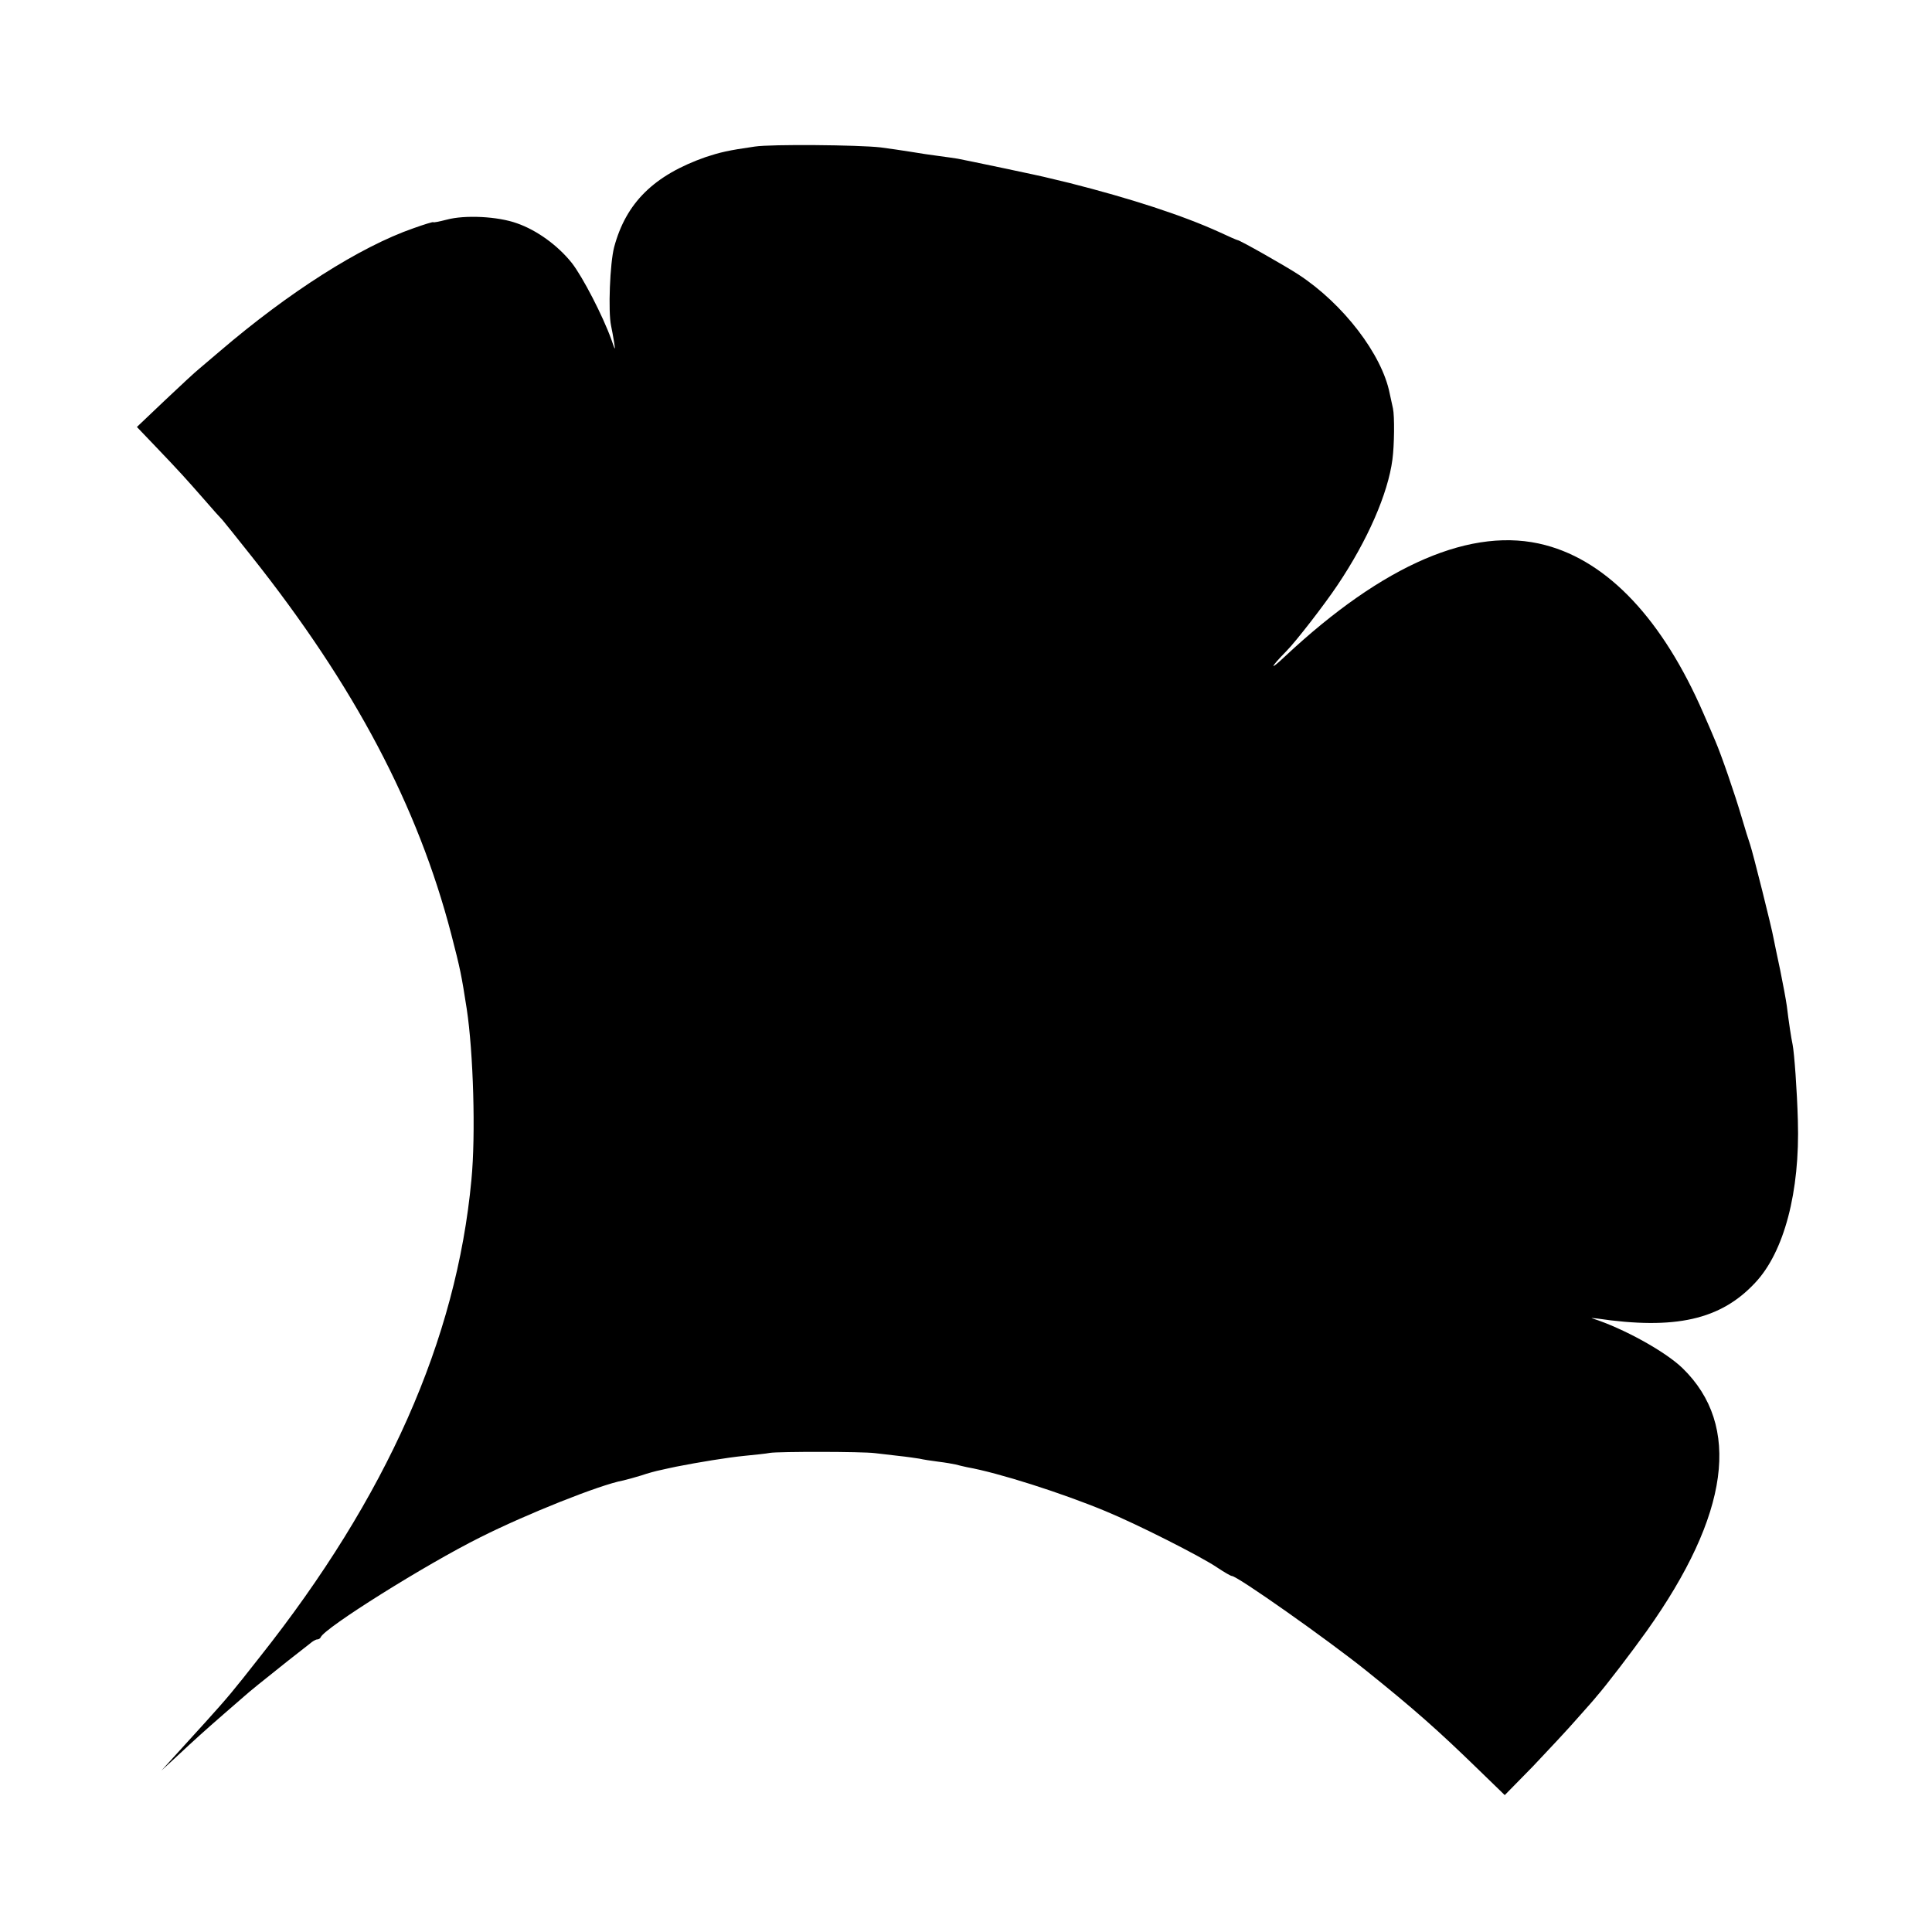
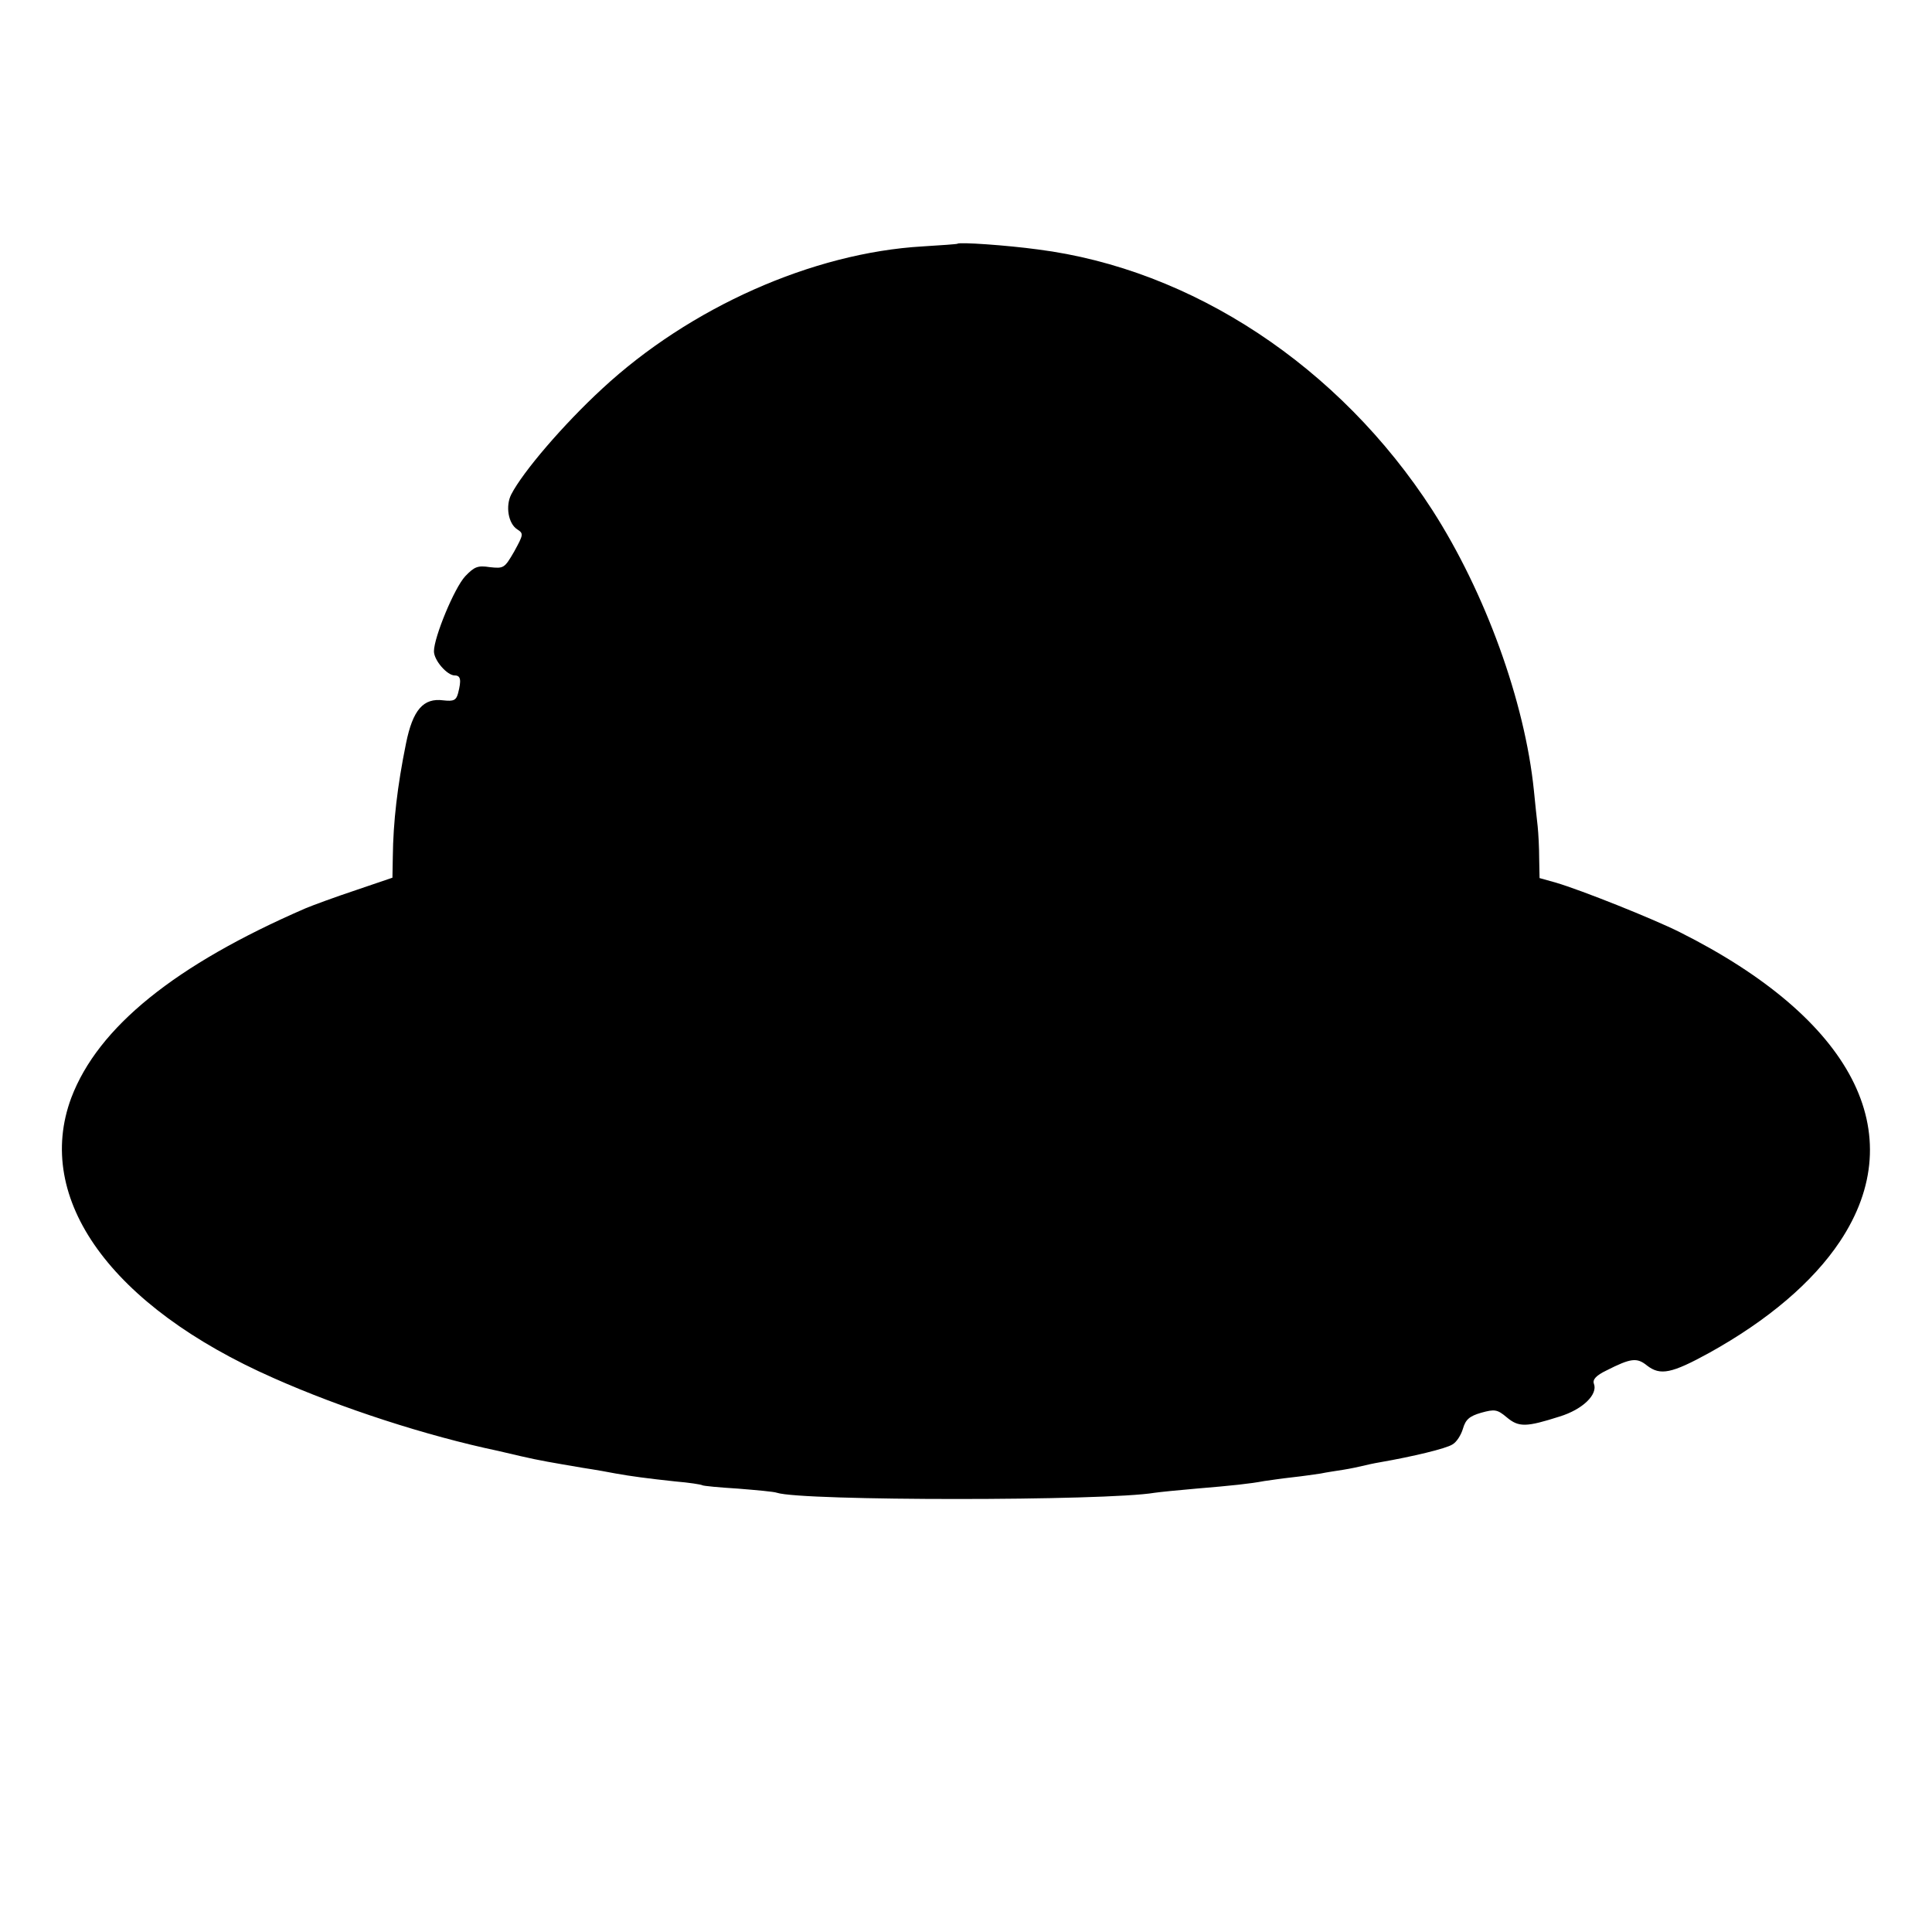
- <svg xmlns="http://www.w3.org/2000/svg" version="1.0" width="700pt" height="700pt" viewBox="0 0 700 700" preserveAspectRatio="xMidYMid meet">
-   <g transform="translate(0,700) scale(0.1,-0.1)" fill="#000000" stroke="none">
-     <path d="M2735 6469 c-98 -14 -126 -21 -178 -38 -188 -66 -289 -166 -332 -327 -15 -58 -22 -232 -11 -284 3 -14 8 -41 11 -60 5 -32 4 -31 -10 10 -31 86 -104 227 -143 277 -51 64 -127 119 -199 144 -69 25 -189 31 -255 13 -27 -7 -48 -11 -48 -9 0 2 -33 -8 -72 -22 -193 -67 -452 -232 -702 -446 -27 -23 -60 -51 -73 -62 -14 -11 -70 -63 -126 -116 l-101 -96 66 -69 c90 -94 114 -121 178 -194 30 -35 60 -68 66 -74 5 -6 53 -65 105 -131 374 -471 603 -905 724 -1370 33 -127 37 -148 56 -270 24 -157 33 -457 17 -620 -54 -579 -307 -1149 -767 -1729 -98 -125 -114 -144 -196 -235 -54 -59 -60 -66 -120 -132 l-40 -44 50 46 c76 71 104 96 175 158 36 31 70 61 76 66 14 13 72 60 154 125 36 28 73 57 83 65 9 8 21 15 26 15 5 0 11 3 13 8 14 34 381 264 578 362 167 84 435 191 518 206 13 3 42 11 65 18 23 8 56 17 72 20 17 4 41 9 55 12 81 16 185 33 245 39 39 4 81 8 95 11 32 5 334 5 380 -1 19 -2 58 -7 86 -10 29 -3 62 -8 75 -10 13 -3 44 -8 69 -11 25 -3 53 -8 62 -10 10 -3 29 -7 42 -10 113 -20 342 -93 501 -159 112 -46 346 -164 406 -205 24 -16 48 -30 52 -30 20 0 346 -230 487 -343 173 -139 259 -215 403 -355 l99 -96 102 104 c55 58 128 136 161 174 33 37 65 73 70 80 32 36 129 163 181 236 301 423 344 745 130 953 -63 61 -216 145 -326 180 -8 2 -1 2 15 0 284 -42 449 -5 574 129 105 111 163 330 155 588 -3 110 -13 245 -19 275 -5 23 -14 82 -21 140 -3 22 -14 81 -24 130 -11 50 -21 101 -24 115 -6 36 -75 311 -85 340 -5 14 -19 59 -31 100 -24 82 -74 227 -95 275 -7 17 -26 62 -43 100 -147 339 -345 550 -573 610 -263 70 -586 -69 -944 -404 -57 -54 -54 -41 5 19 35 35 140 171 186 240 109 162 183 332 199 455 7 51 8 158 2 185 -2 8 -7 33 -12 55 -28 141 -168 324 -330 430 -47 31 -213 125 -221 125 -2 0 -32 13 -66 29 -134 61 -322 122 -543 178 -33 8 -67 16 -75 18 -25 7 -303 65 -330 70 -14 2 -45 7 -70 10 -25 3 -70 10 -100 15 -30 5 -80 12 -110 16 -79 9 -396 12 -455 3z" />
+ <svg xmlns="http://www.w3.org/2000/svg" version="1.0" width="512pt" height="512pt" viewBox="0 0 512 512" preserveAspectRatio="xMidYMid meet">
+   <g transform="translate(0,512) scale(0.1,-0.1)" fill="#000000" stroke="none">
+     <path d="M2537 4474 c-1 -1 -42 -4 -92 -7 -292 -17 -617 -162 -849 -377 -103 -95 -210 -220 -241 -280 -16 -31 -8 -78 16 -93 17 -11 16 -14 -8 -58 -26 -45 -28 -46 -65 -42 -32 5 -41 1 -65 -24 -29 -31 -83 -162 -83 -199 0 -24 35 -64 55 -64 16 0 18 -12 9 -47 -5 -19 -12 -22 -39 -19 -53 7 -81 -25 -99 -114 -23 -113 -34 -209 -35 -300 l-1 -56 -97 -33 c-54 -18 -114 -40 -133 -48 -346 -150 -550 -315 -621 -502 -100 -268 105 -553 536 -743 180 -80 405 -153 595 -193 8 -2 35 -8 60 -14 52 -12 83 -17 165 -31 33 -5 72 -12 87 -15 39 -7 83 -13 158 -21 36 -3 68 -8 71 -10 3 -2 46 -6 95 -9 49 -4 95 -8 103 -11 66 -22 871 -22 1001 0 14 2 63 7 110 11 96 8 143 13 180 20 14 2 48 7 75 10 28 3 61 8 75 10 14 3 41 7 60 10 19 3 42 8 50 10 8 2 30 7 48 10 86 15 174 36 191 47 11 6 23 25 28 42 7 24 17 33 48 42 36 10 43 9 68 -12 32 -27 52 -26 140 2 62 19 102 59 91 87 -4 11 6 22 33 35 65 33 81 35 108 13 35 -27 65 -21 165 34 155 86 274 187 346 295 191 287 34 590 -425 820 -70 35 -260 111 -328 131 l-43 12 -1 51 c0 28 -2 67 -4 86 -2 19 -7 62 -10 95 -24 236 -129 525 -269 743 -246 381 -637 639 -1046 691 -81 11 -208 20 -213 15z" />
  </g>
</svg>
